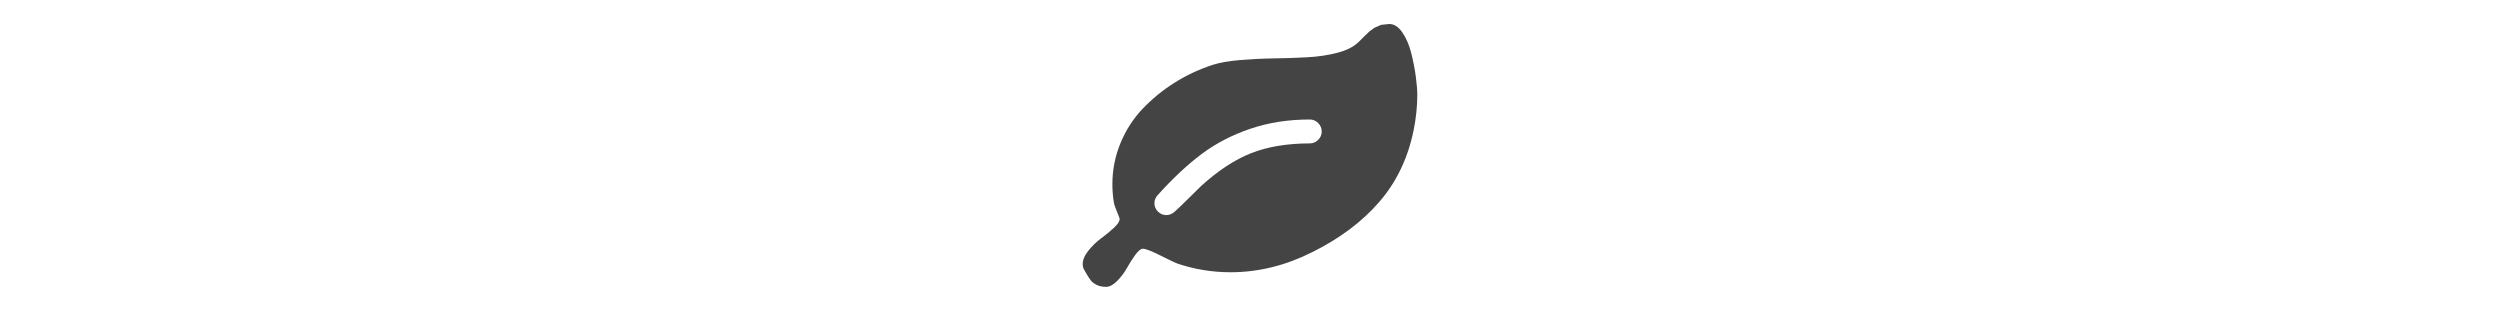
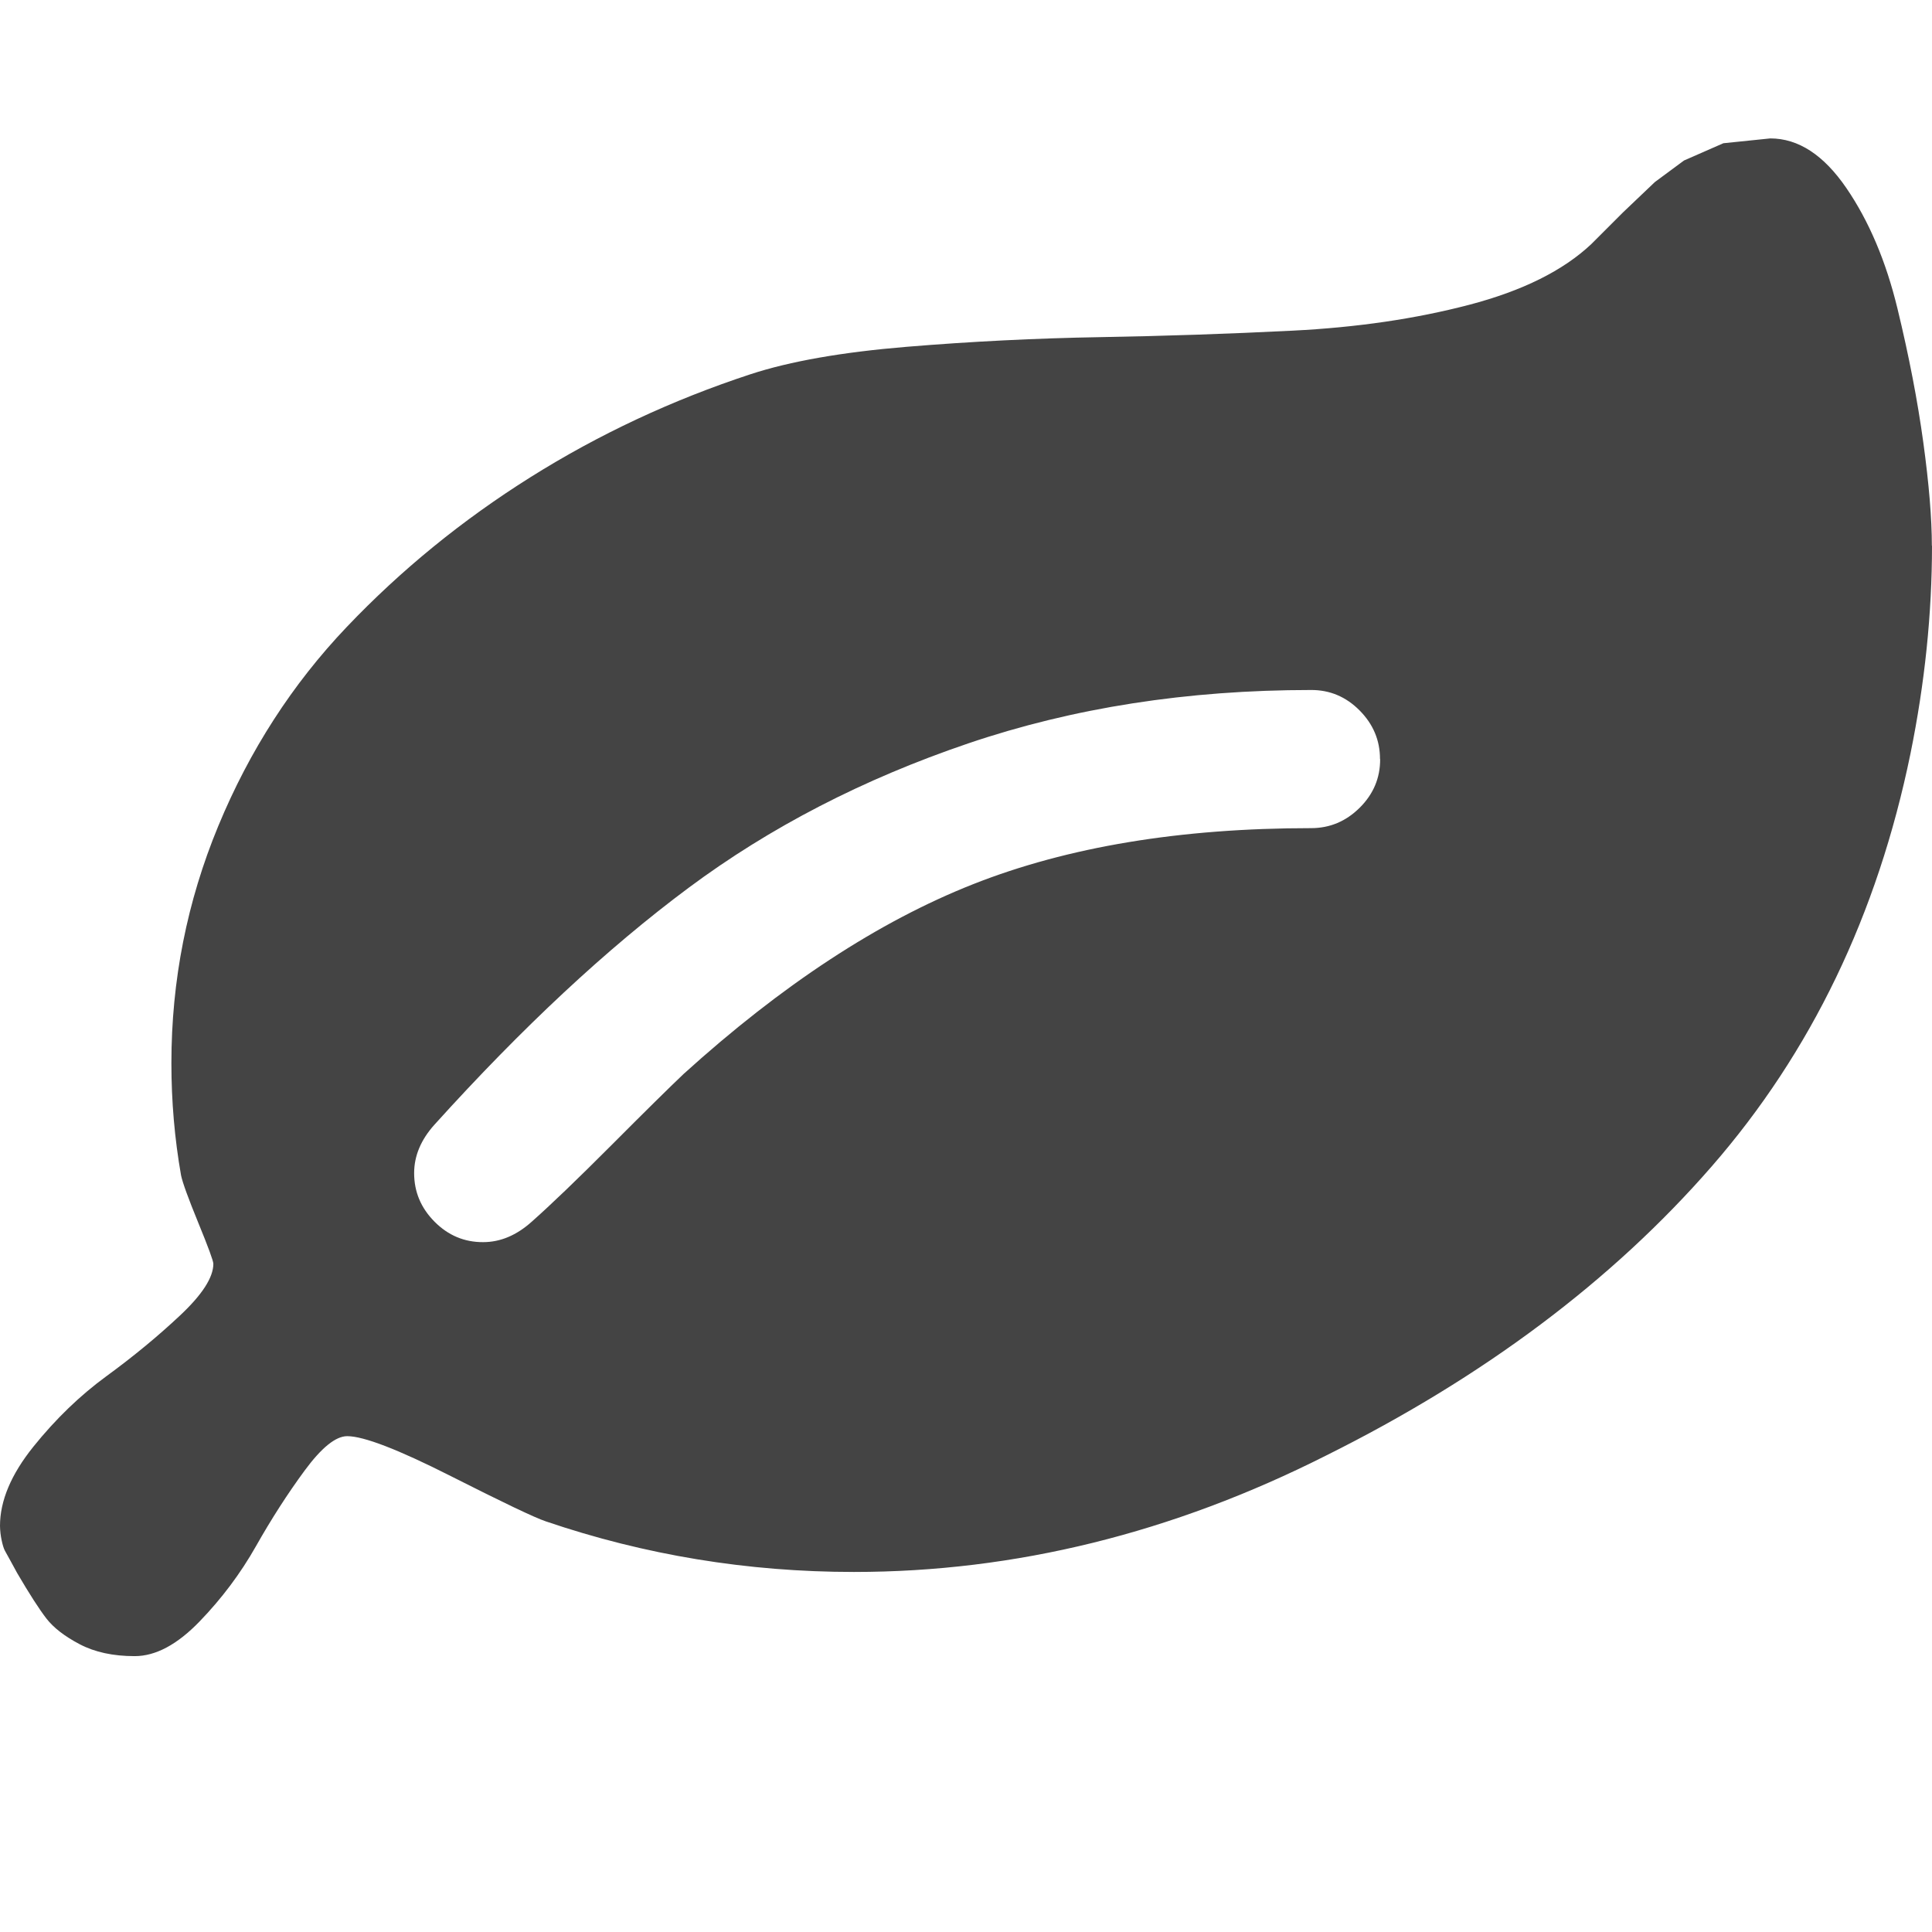
- <svg xmlns="http://www.w3.org/2000/svg" width="220.875" height="29.562" viewBox="0 0 14 14">
-   <path fill="#444" d="M10 5.5q0-.203-.148-.352T9.5 5q-1.344 0-2.484.387T4.99 6.434 3.15 8.15Q3 8.312 3 8.5q0 .204.15.353T3.5 9q.188 0 .353-.147.21-.187.578-.555t.524-.516q1.07-.97 2.098-1.375T9.502 6q.202 0 .35-.147t.15-.352zm4-1.547q0 .742-.156 1.508-.36 1.75-1.44 2.993T9.61 10.547q-1.672.844-3.422.844-1.156 0-2.234-.366-.117-.04-.688-.328t-.75-.29q-.125 0-.31.25t-.35.548-.41.547-.47.25q-.234 0-.398-.085t-.242-.187-.21-.328q-.017-.03-.048-.086t-.043-.078-.023-.074T0 11.057q0-.273.242-.574t.53-.512.532-.437.242-.375q0-.03-.11-.297t-.124-.343q-.07-.398-.07-.813 0-.898.34-1.72t.93-1.44 1.332-1.086 1.594-.746q.43-.14 1.133-.2t1.403-.07 1.395-.046 1.277-.187.887-.442l.23-.23.23-.22.21-.155.286-.125.34-.035q.305 0 .55.36t.372.874.187.97.062.75z" />
+ <svg xmlns="http://www.w3.org/2000/svg" width="14" height="14">
+   <path fill="#444" d="M10 5.5q0-.203-.148-.352T9.5 5q-1.344 0-2.484.387T4.989 6.434t-1.84 1.715q-.148.164-.148.352 0 .203.148.352t.352.148q.187 0 .352-.148.211-.187.578-.555t.523-.516q1.07-.969 2.098-1.375t2.449-.406q.203 0 .352-.148t.148-.352zm4-1.547q0 .742-.156 1.508-.359 1.75-1.441 2.992T9.61 10.547q-1.672.844-3.422.844-1.156 0-2.234-.367-.117-.039-.688-.328t-.75-.289q-.125 0-.309.25t-.352.547-.41.547-.469.25q-.234 0-.398-.086t-.242-.187-.211-.328l-.047-.086-.043-.078q-.012-.023-.023-.074T0 11.057q0-.273.242-.574t.531-.512.531-.438.242-.375q0-.031-.109-.297t-.125-.344q-.07-.398-.07-.813 0-.898.34-1.719t.93-1.441 1.332-1.086 1.594-.746q.43-.141 1.133-.199t1.402-.07 1.395-.047 1.277-.187.887-.441l.23-.23.23-.219.211-.156.285-.125.34-.035q.305 0 .551.359t.371.875.187.969.062.75z" />
</svg>
